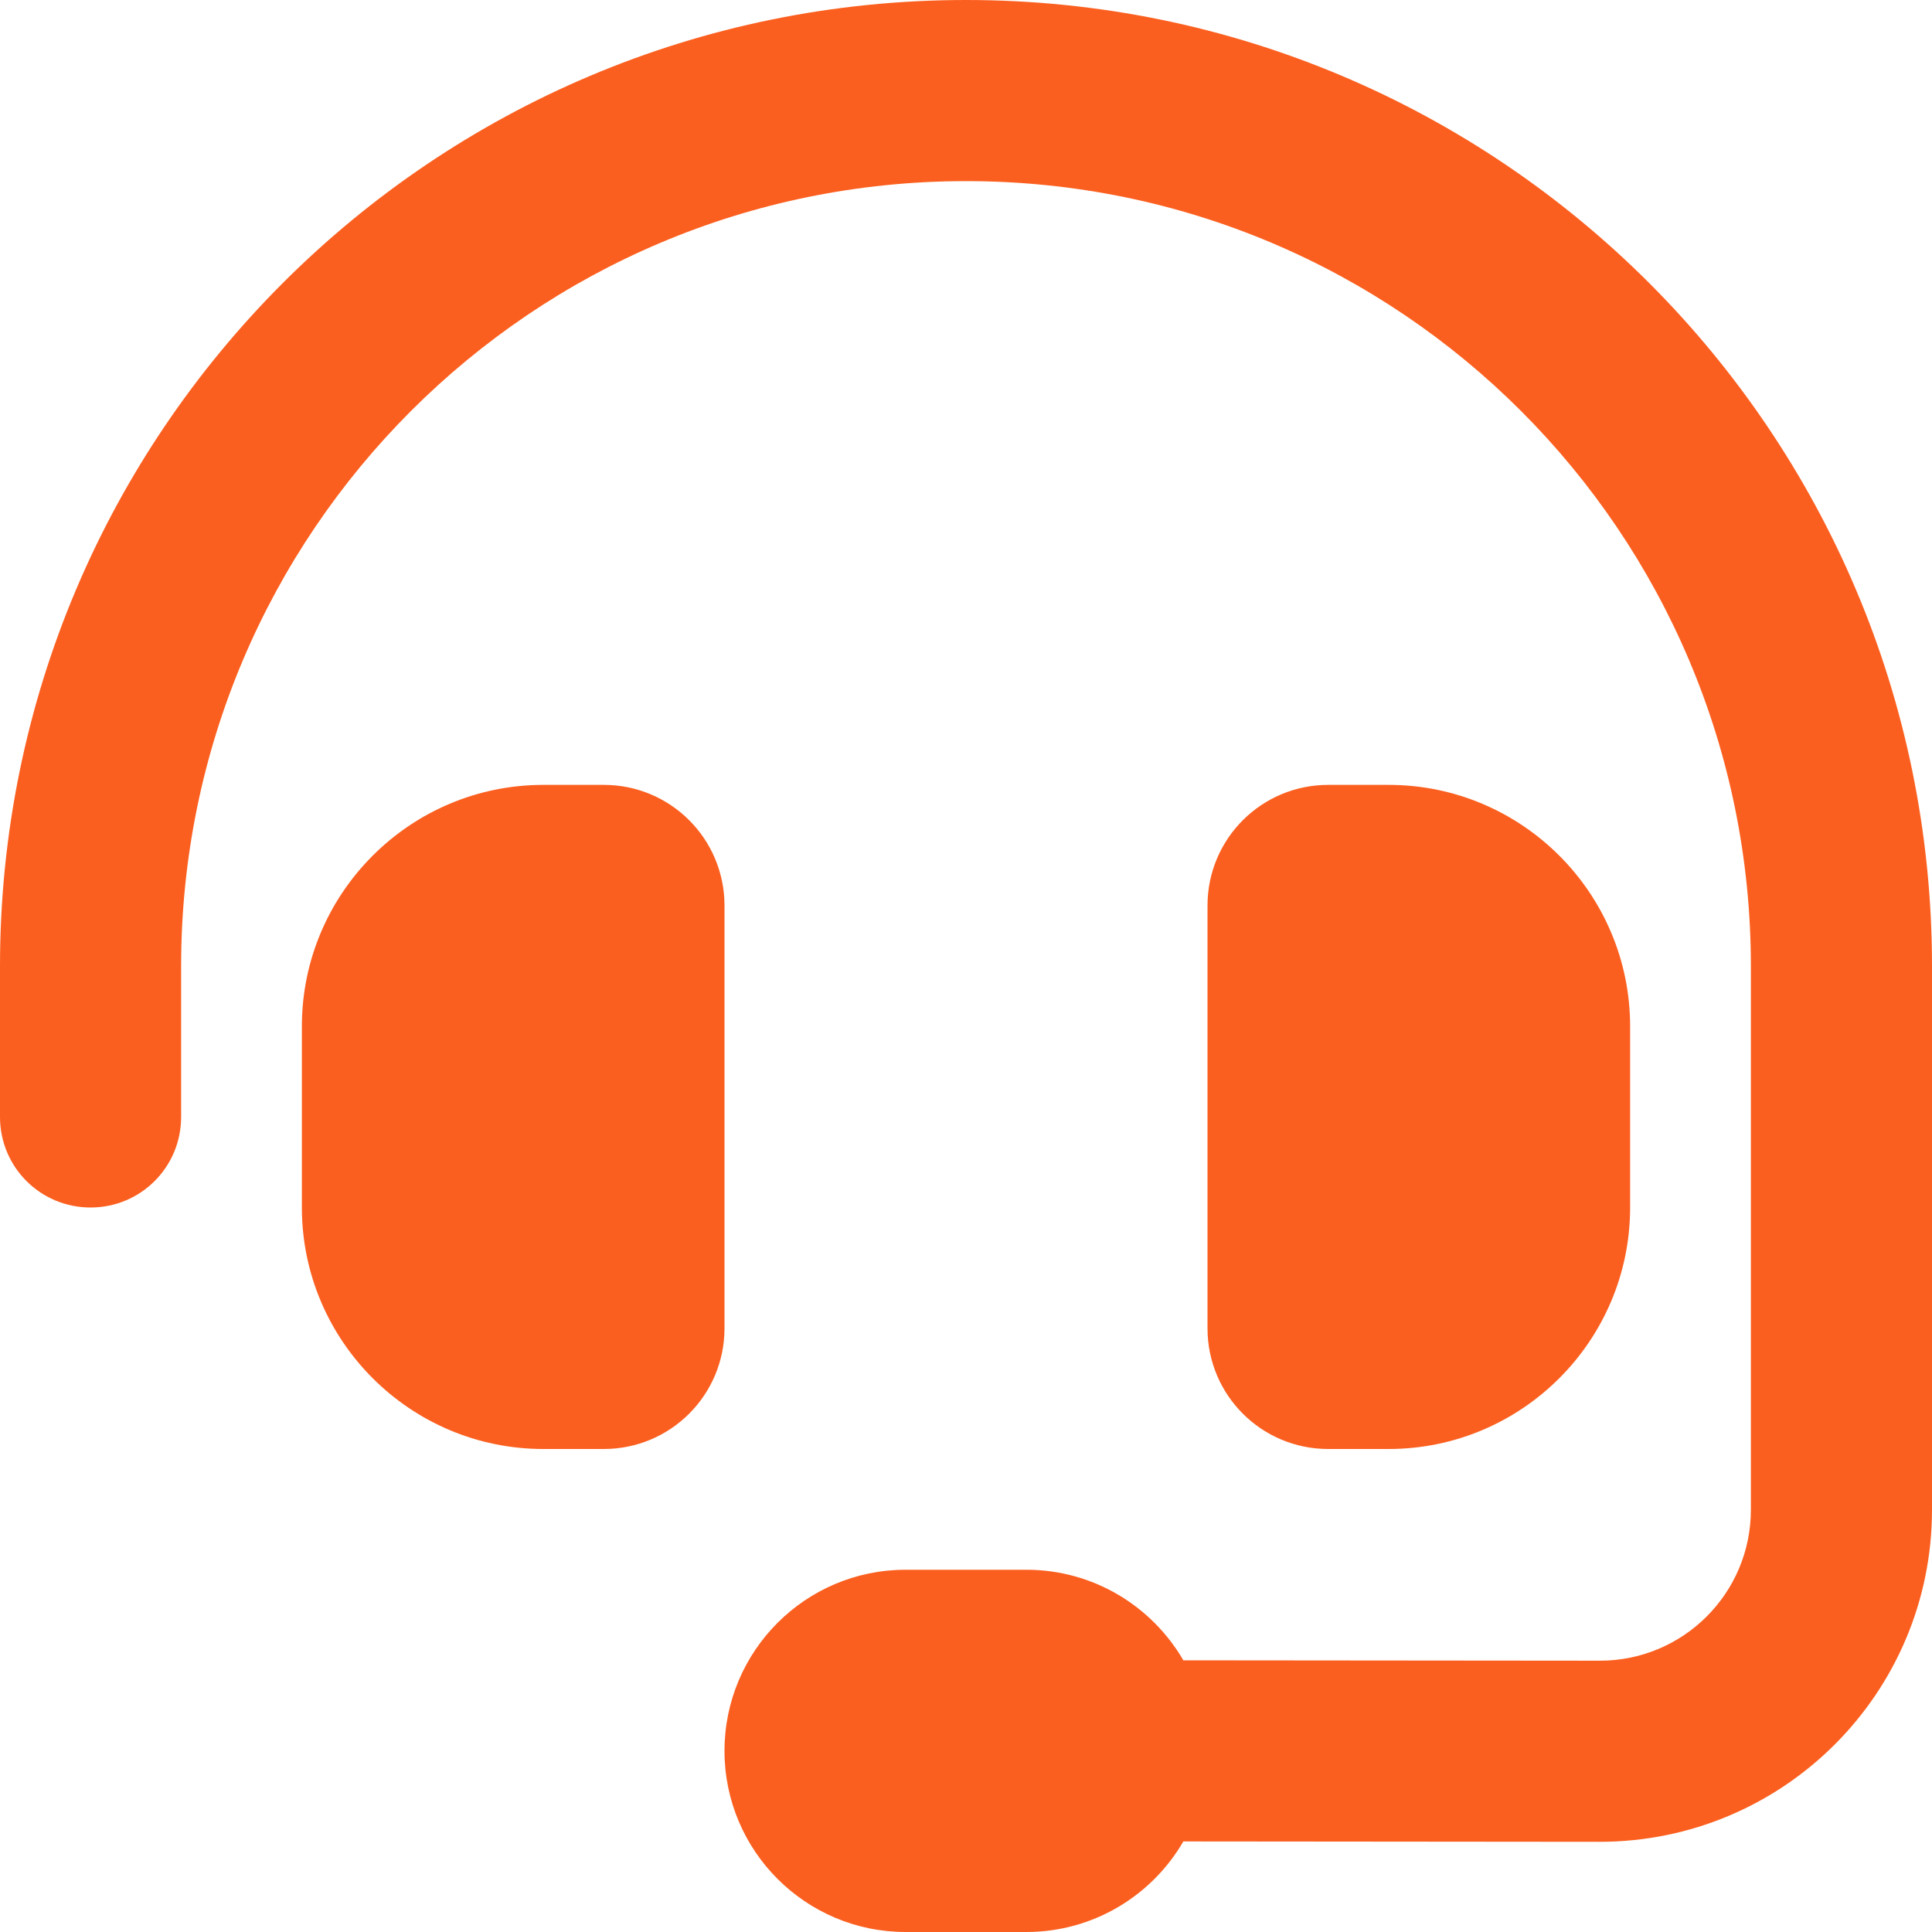
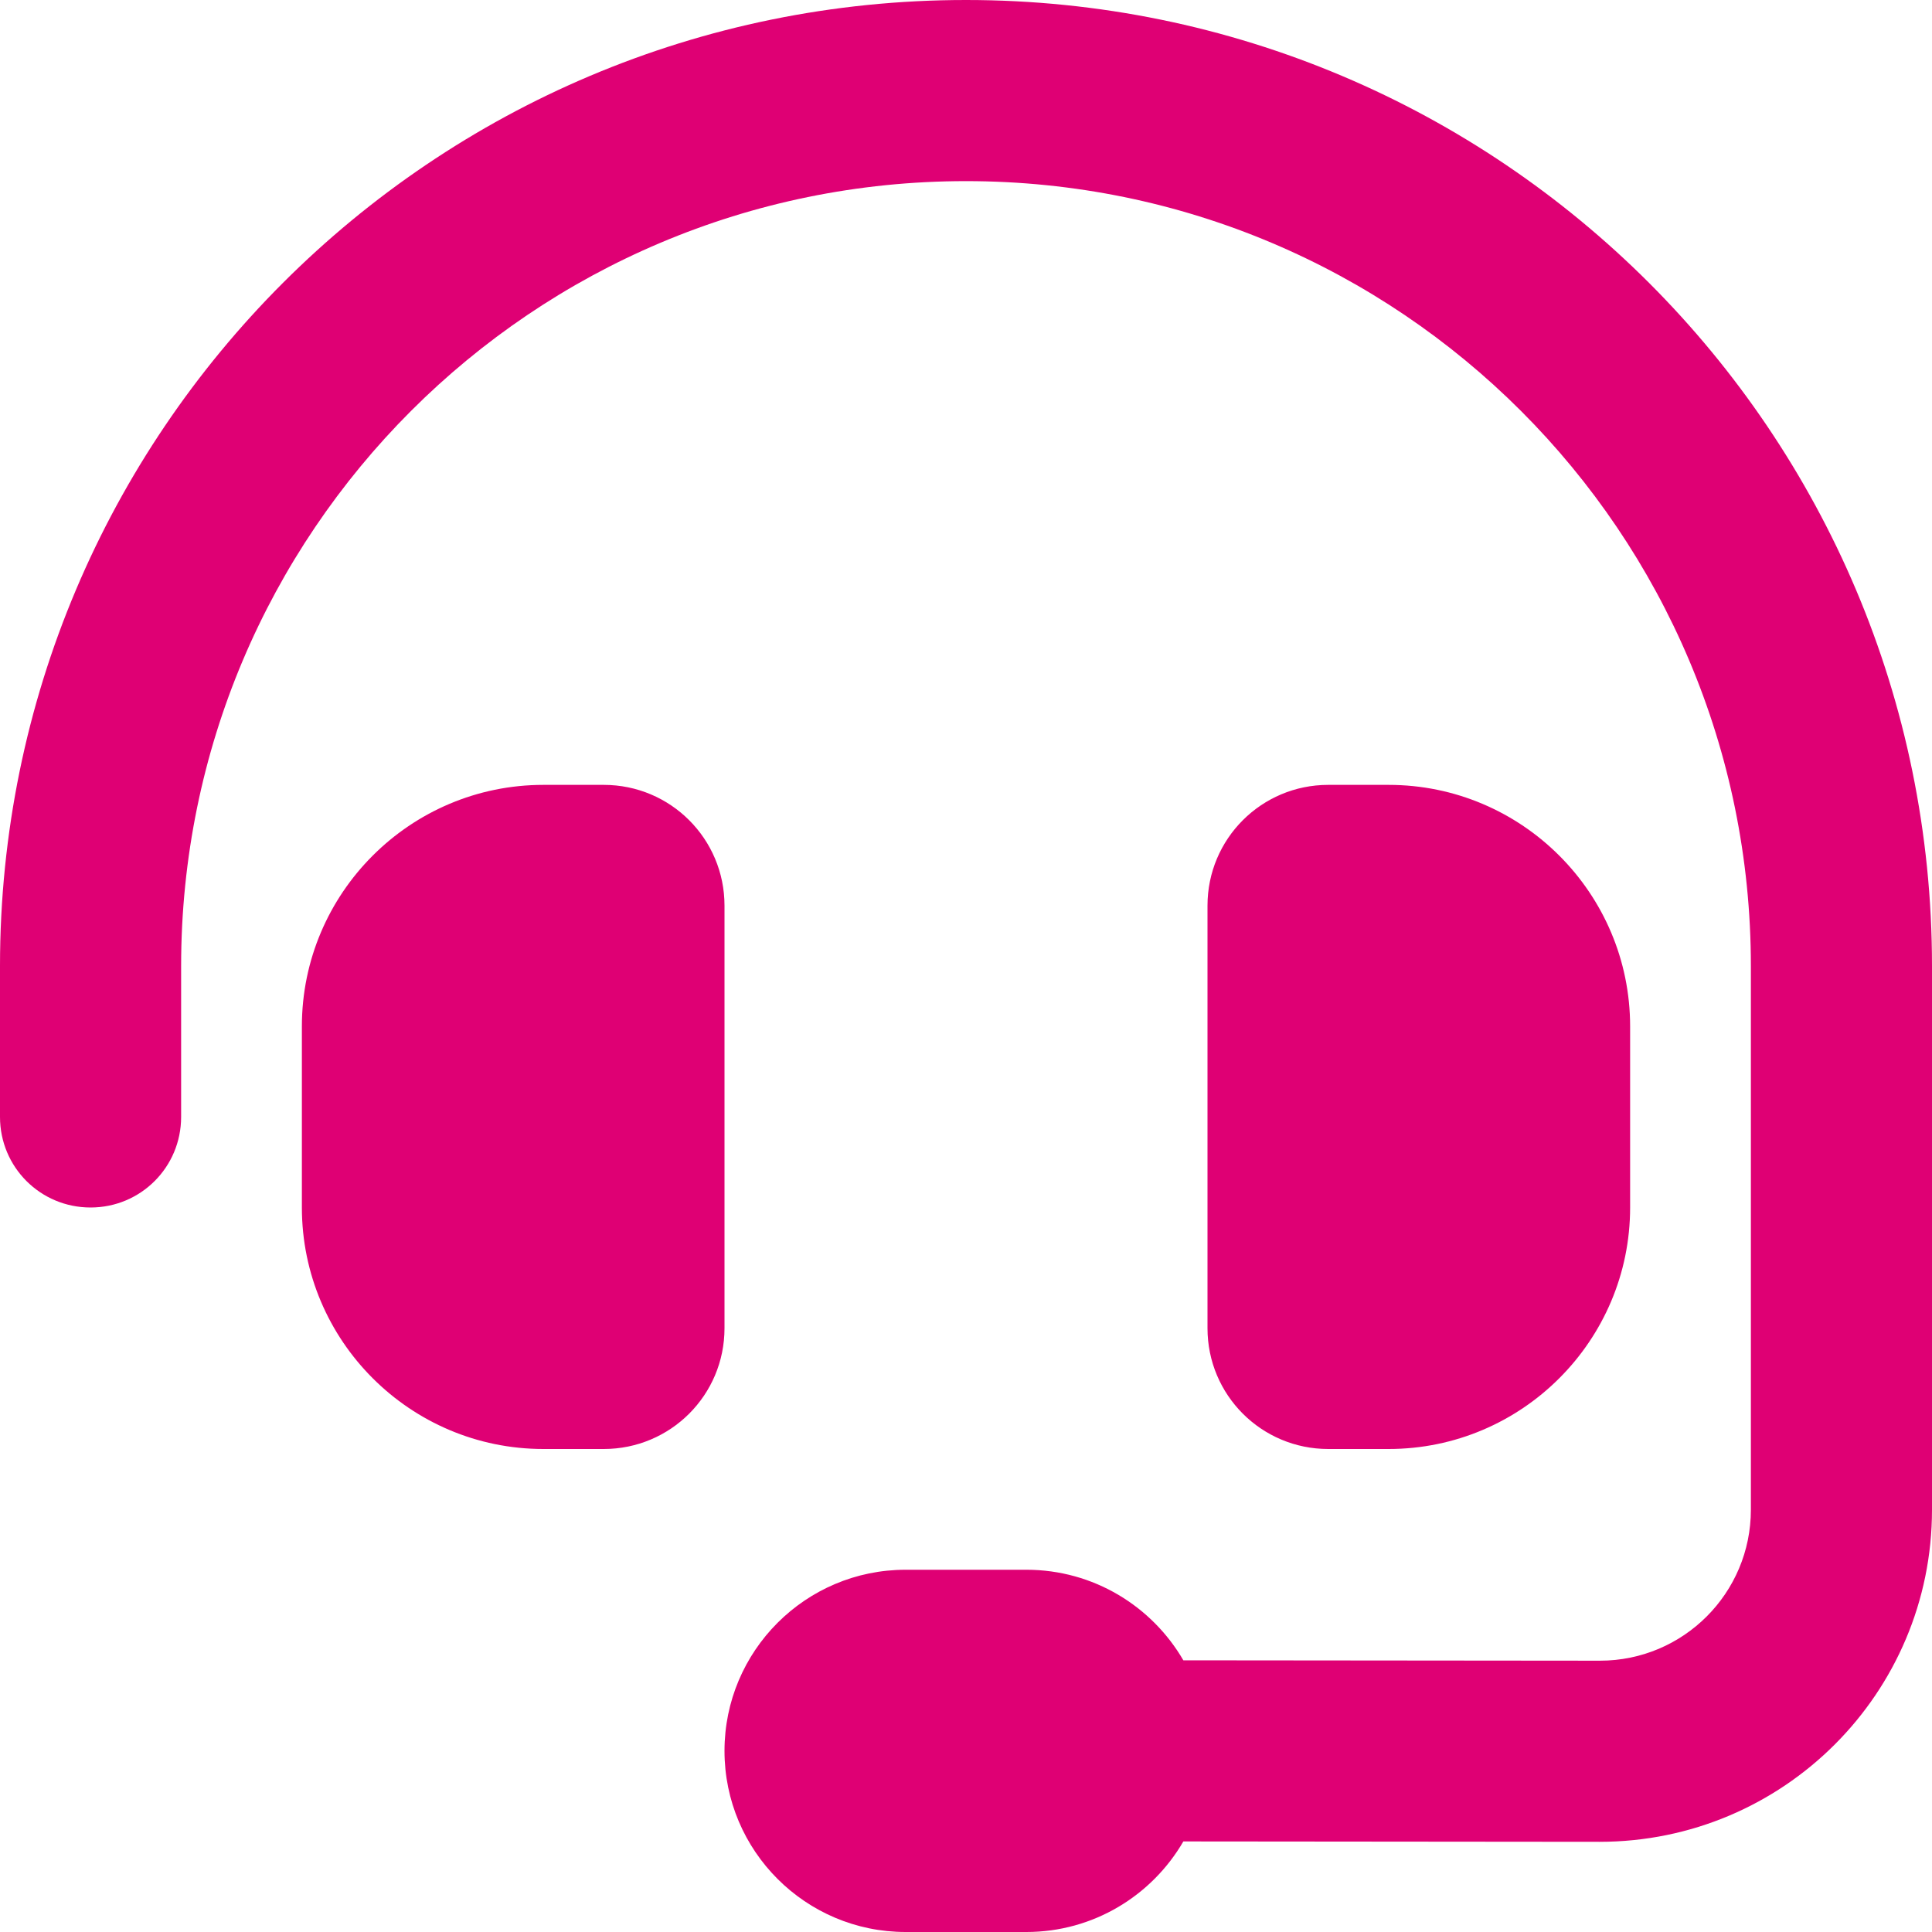
- <svg xmlns="http://www.w3.org/2000/svg" fill="#fb5f1f" viewBox="0 0 512 512">
+ <svg xmlns="http://www.w3.org/2000/svg" fill="#df0074" viewBox="0 0 512 512">
  <path d="M256 48C141.1 48 48 141.1 48 256v40c0 13.3-10.7 24-24 24s-24-10.7-24-24V256C0 114.6 114.6 0 256 0S512 114.6 512 256V400.1c0 48.6-39.4 88-88.1 88L313.6 488c-8.3 14.3-23.8 24-41.6 24H240c-26.5 0-48-21.5-48-48s21.5-48 48-48h32c17.8 0 33.3 9.7 41.6 24l110.4 .1c22.1 0 40-17.9 40-40V256c0-114.9-93.1-208-208-208zM144 208h16c17.7 0 32 14.3 32 32V352c0 17.7-14.3 32-32 32H144c-35.3 0-64-28.7-64-64V272c0-35.3 28.7-64 64-64zm224 0c35.3 0 64 28.7 64 64v48c0 35.3-28.7 64-64 64H352c-17.7 0-32-14.3-32-32V240c0-17.7 14.3-32 32-32h16z" />
</svg>
